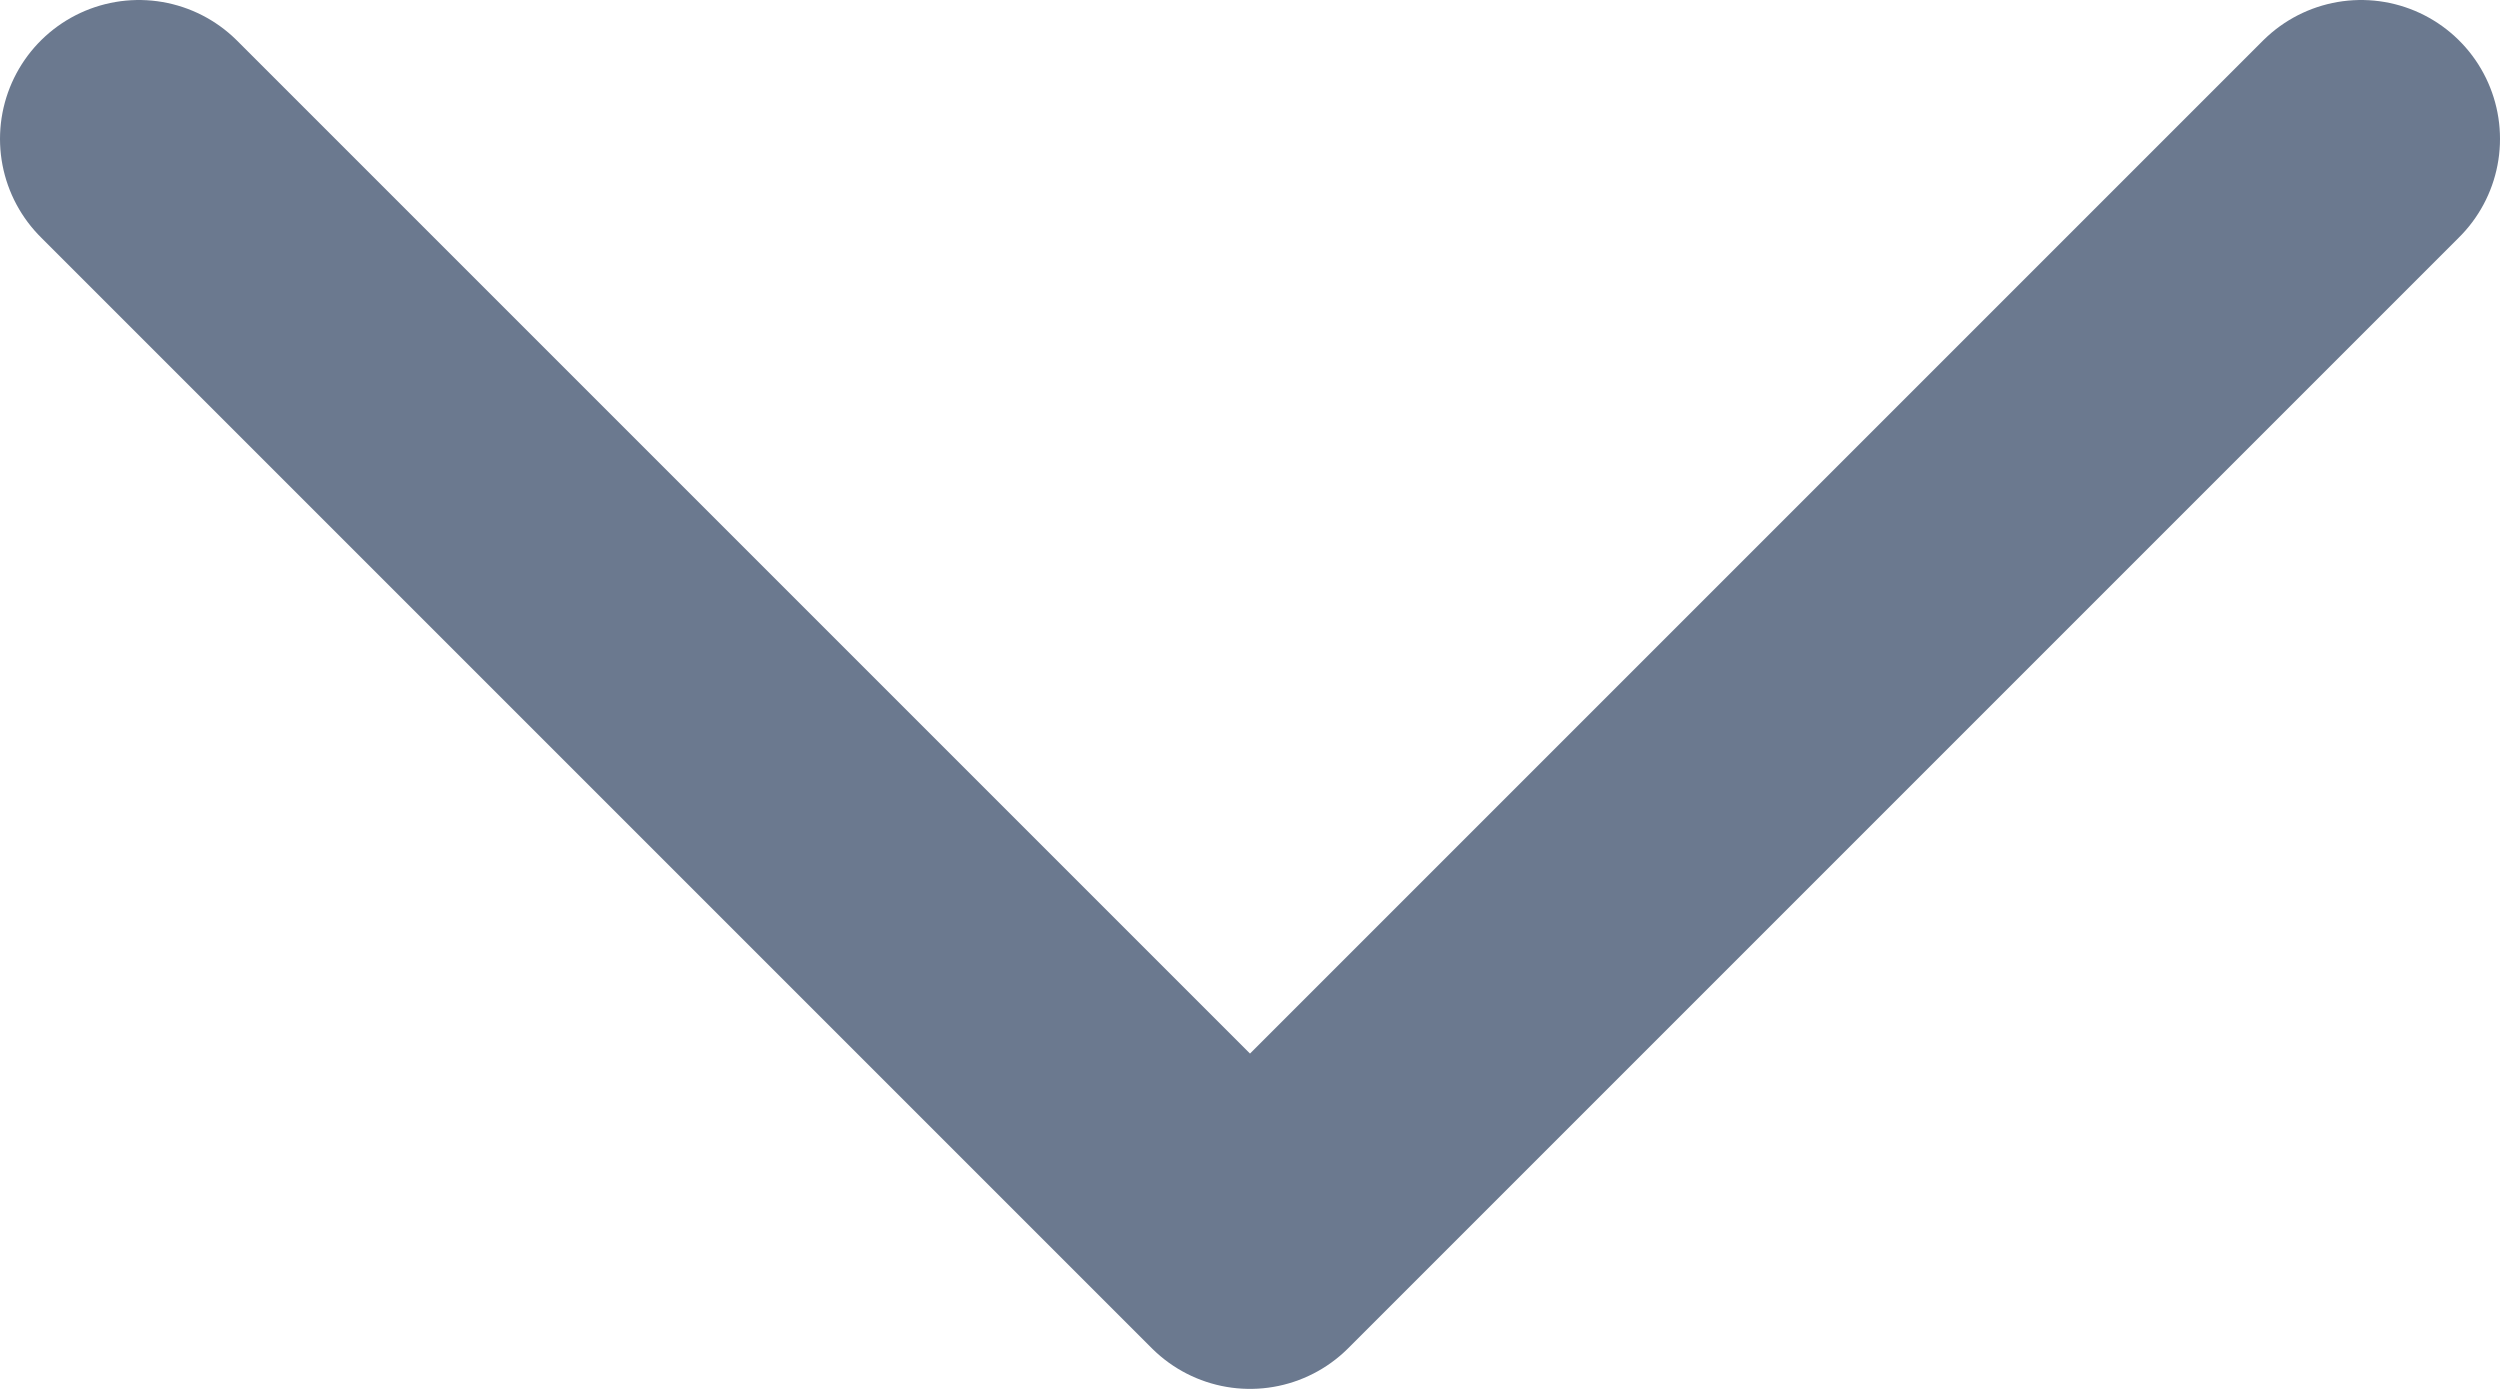
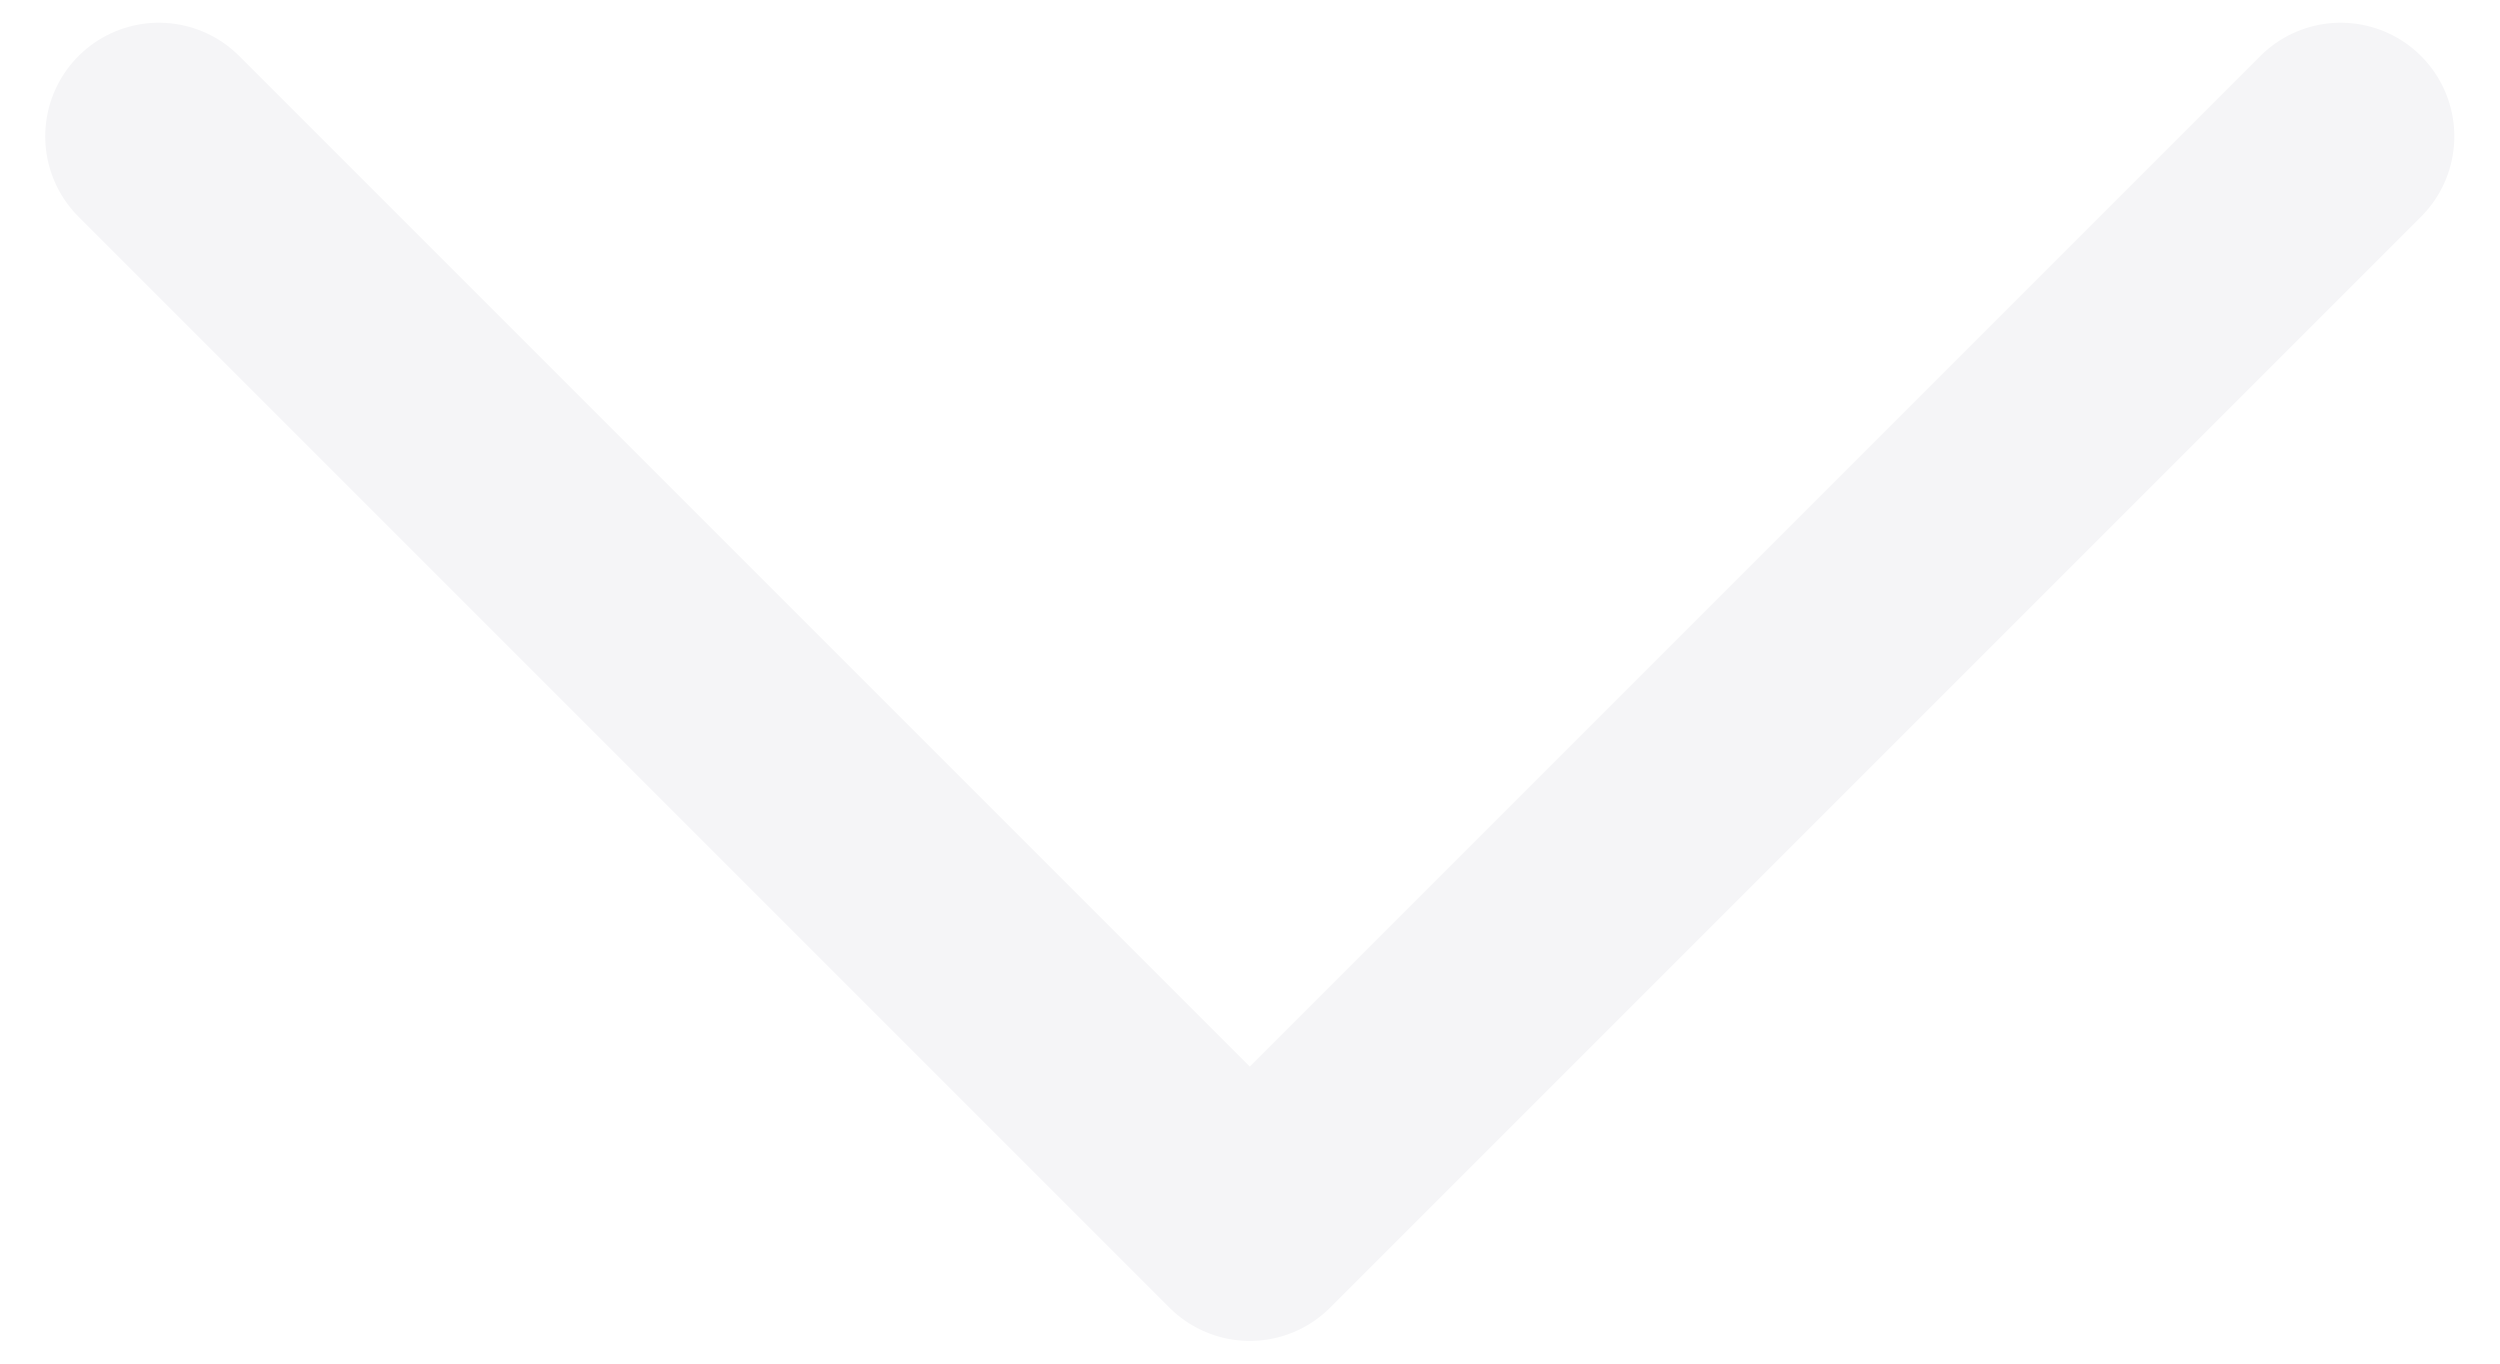
- <svg xmlns="http://www.w3.org/2000/svg" width="18" height="10" viewBox="0 0 18 10" fill="none">
-   <path d="M1 1L9 9L17 1" stroke="#6B798F" stroke-width="2" stroke-linecap="round" stroke-linejoin="round" />
+ <svg xmlns="http://www.w3.org/2000/svg" width="22" height="12" viewBox="0 0 22 12" fill="none">
+   <path d="M1.398 1.2L10.998 10.8L20.598 1.2" stroke="#F5F5F7" stroke-width="2" stroke-linecap="round" stroke-linejoin="round" />
</svg>
